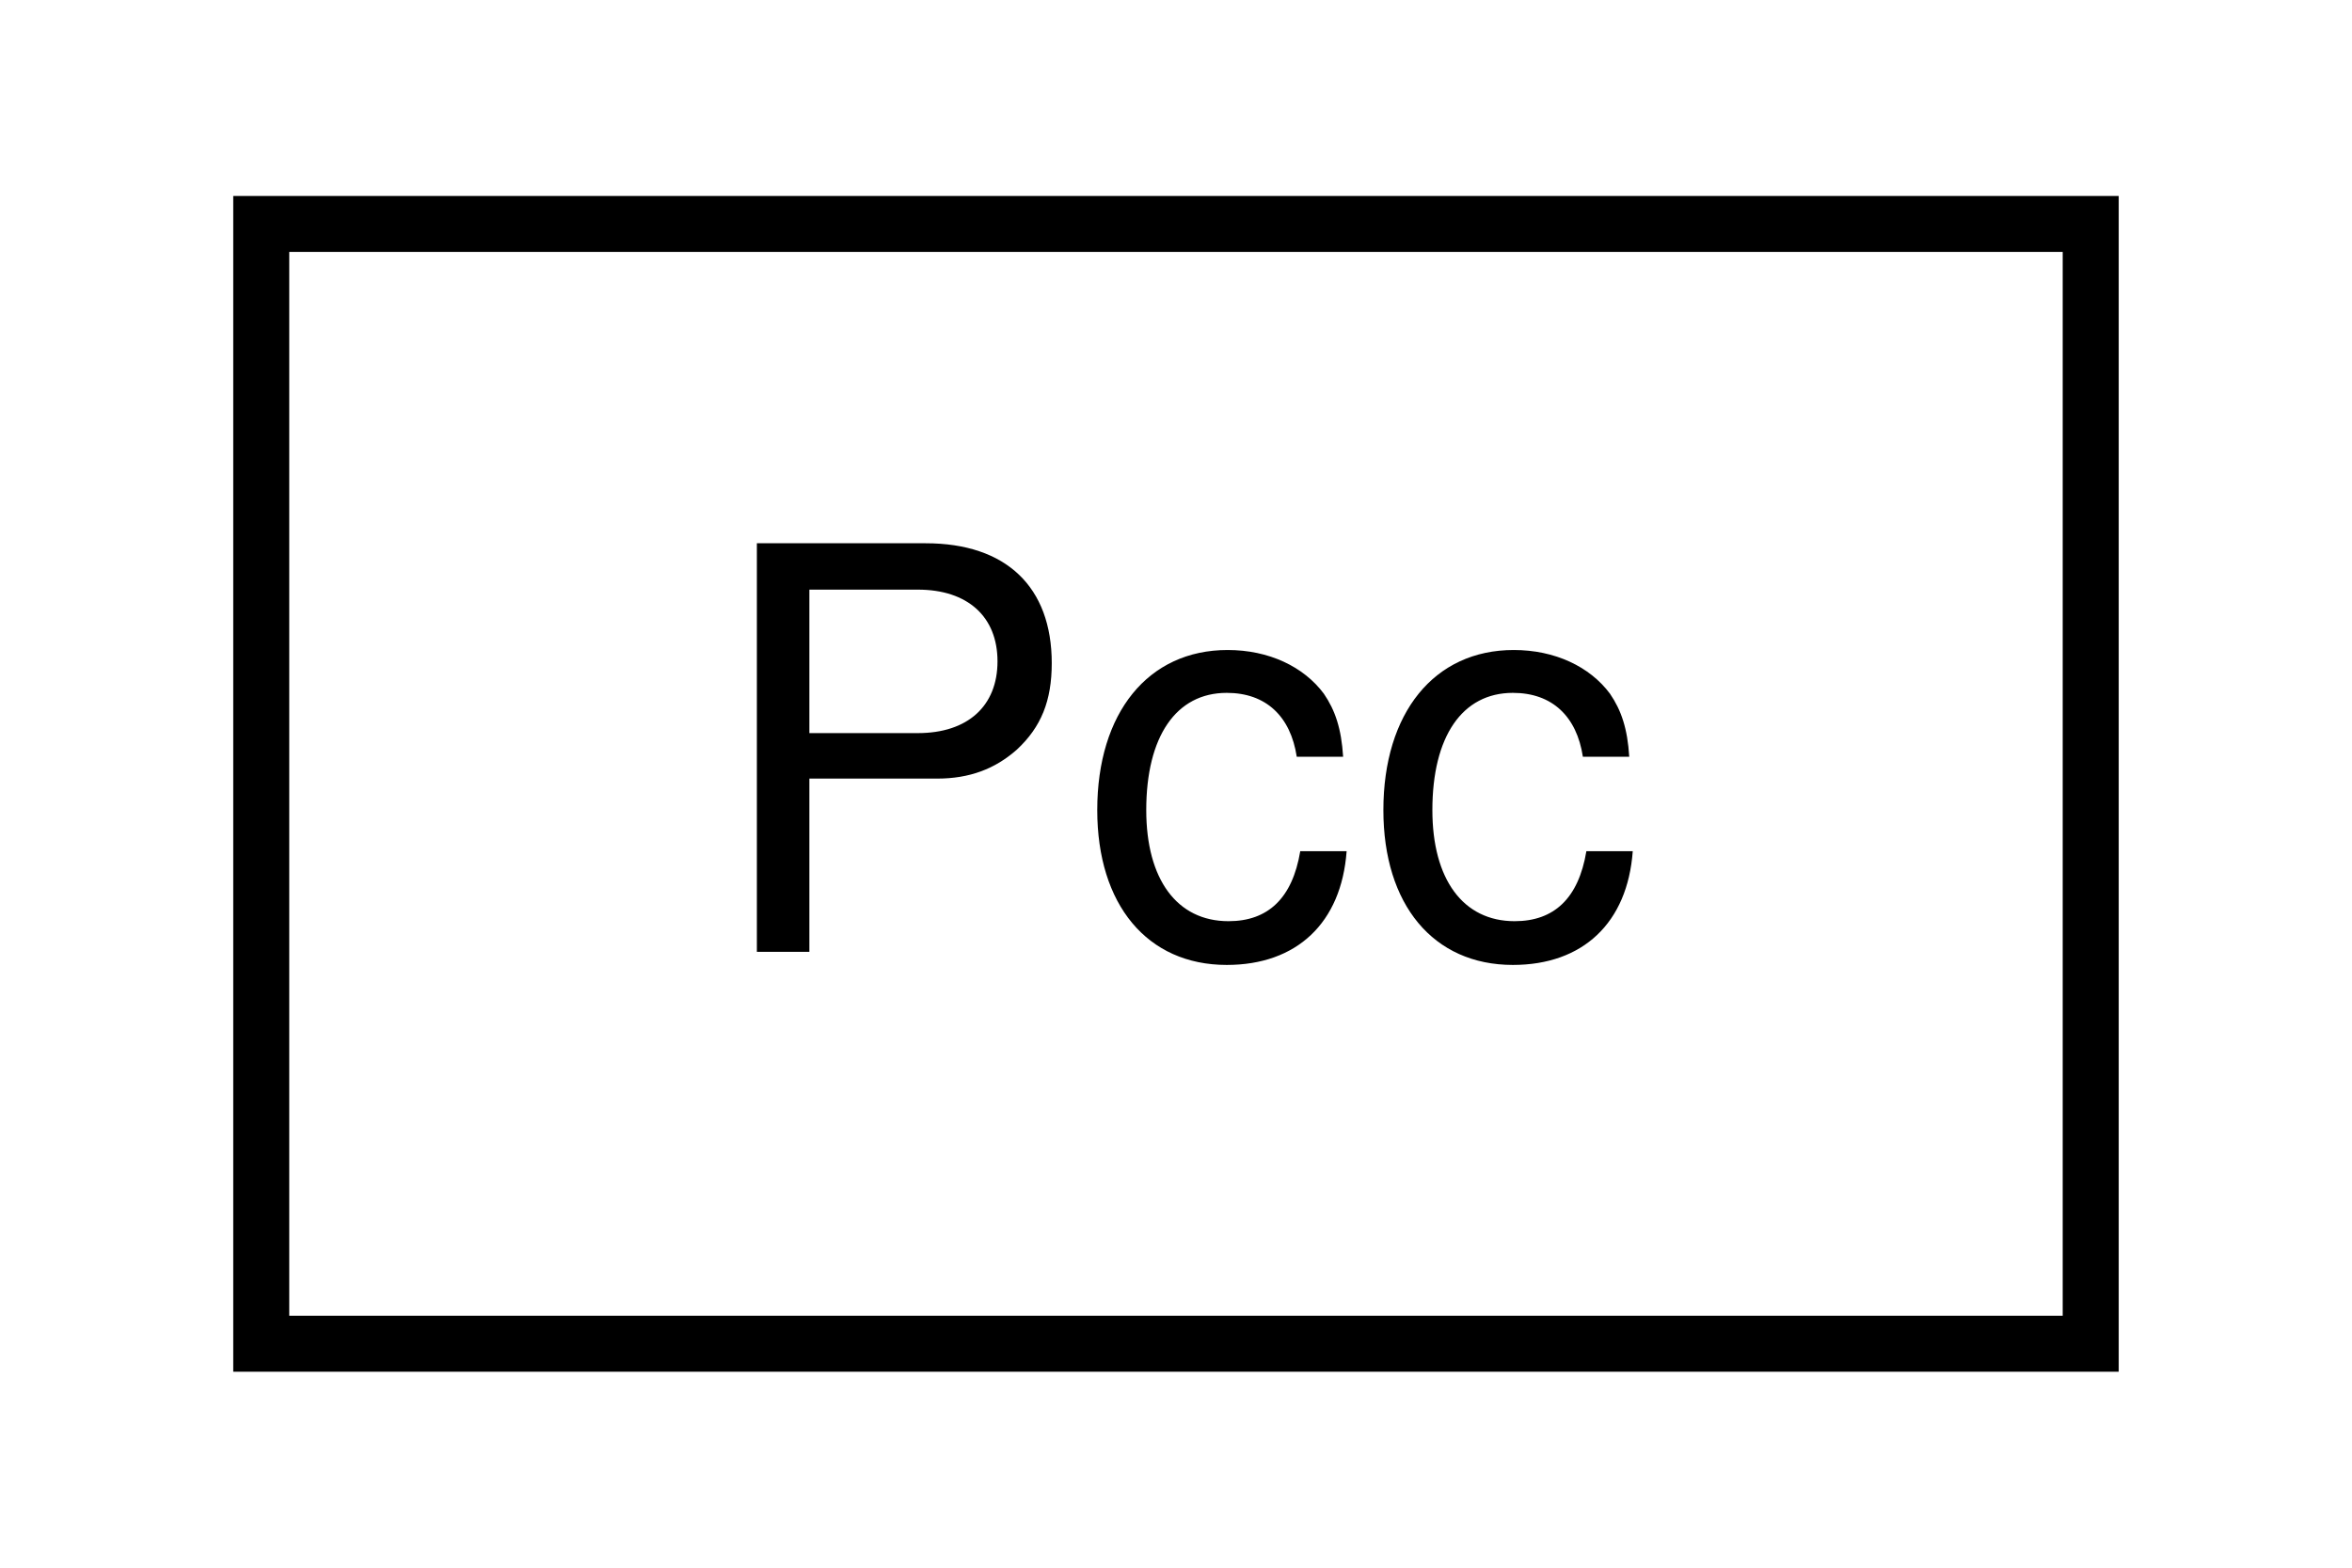
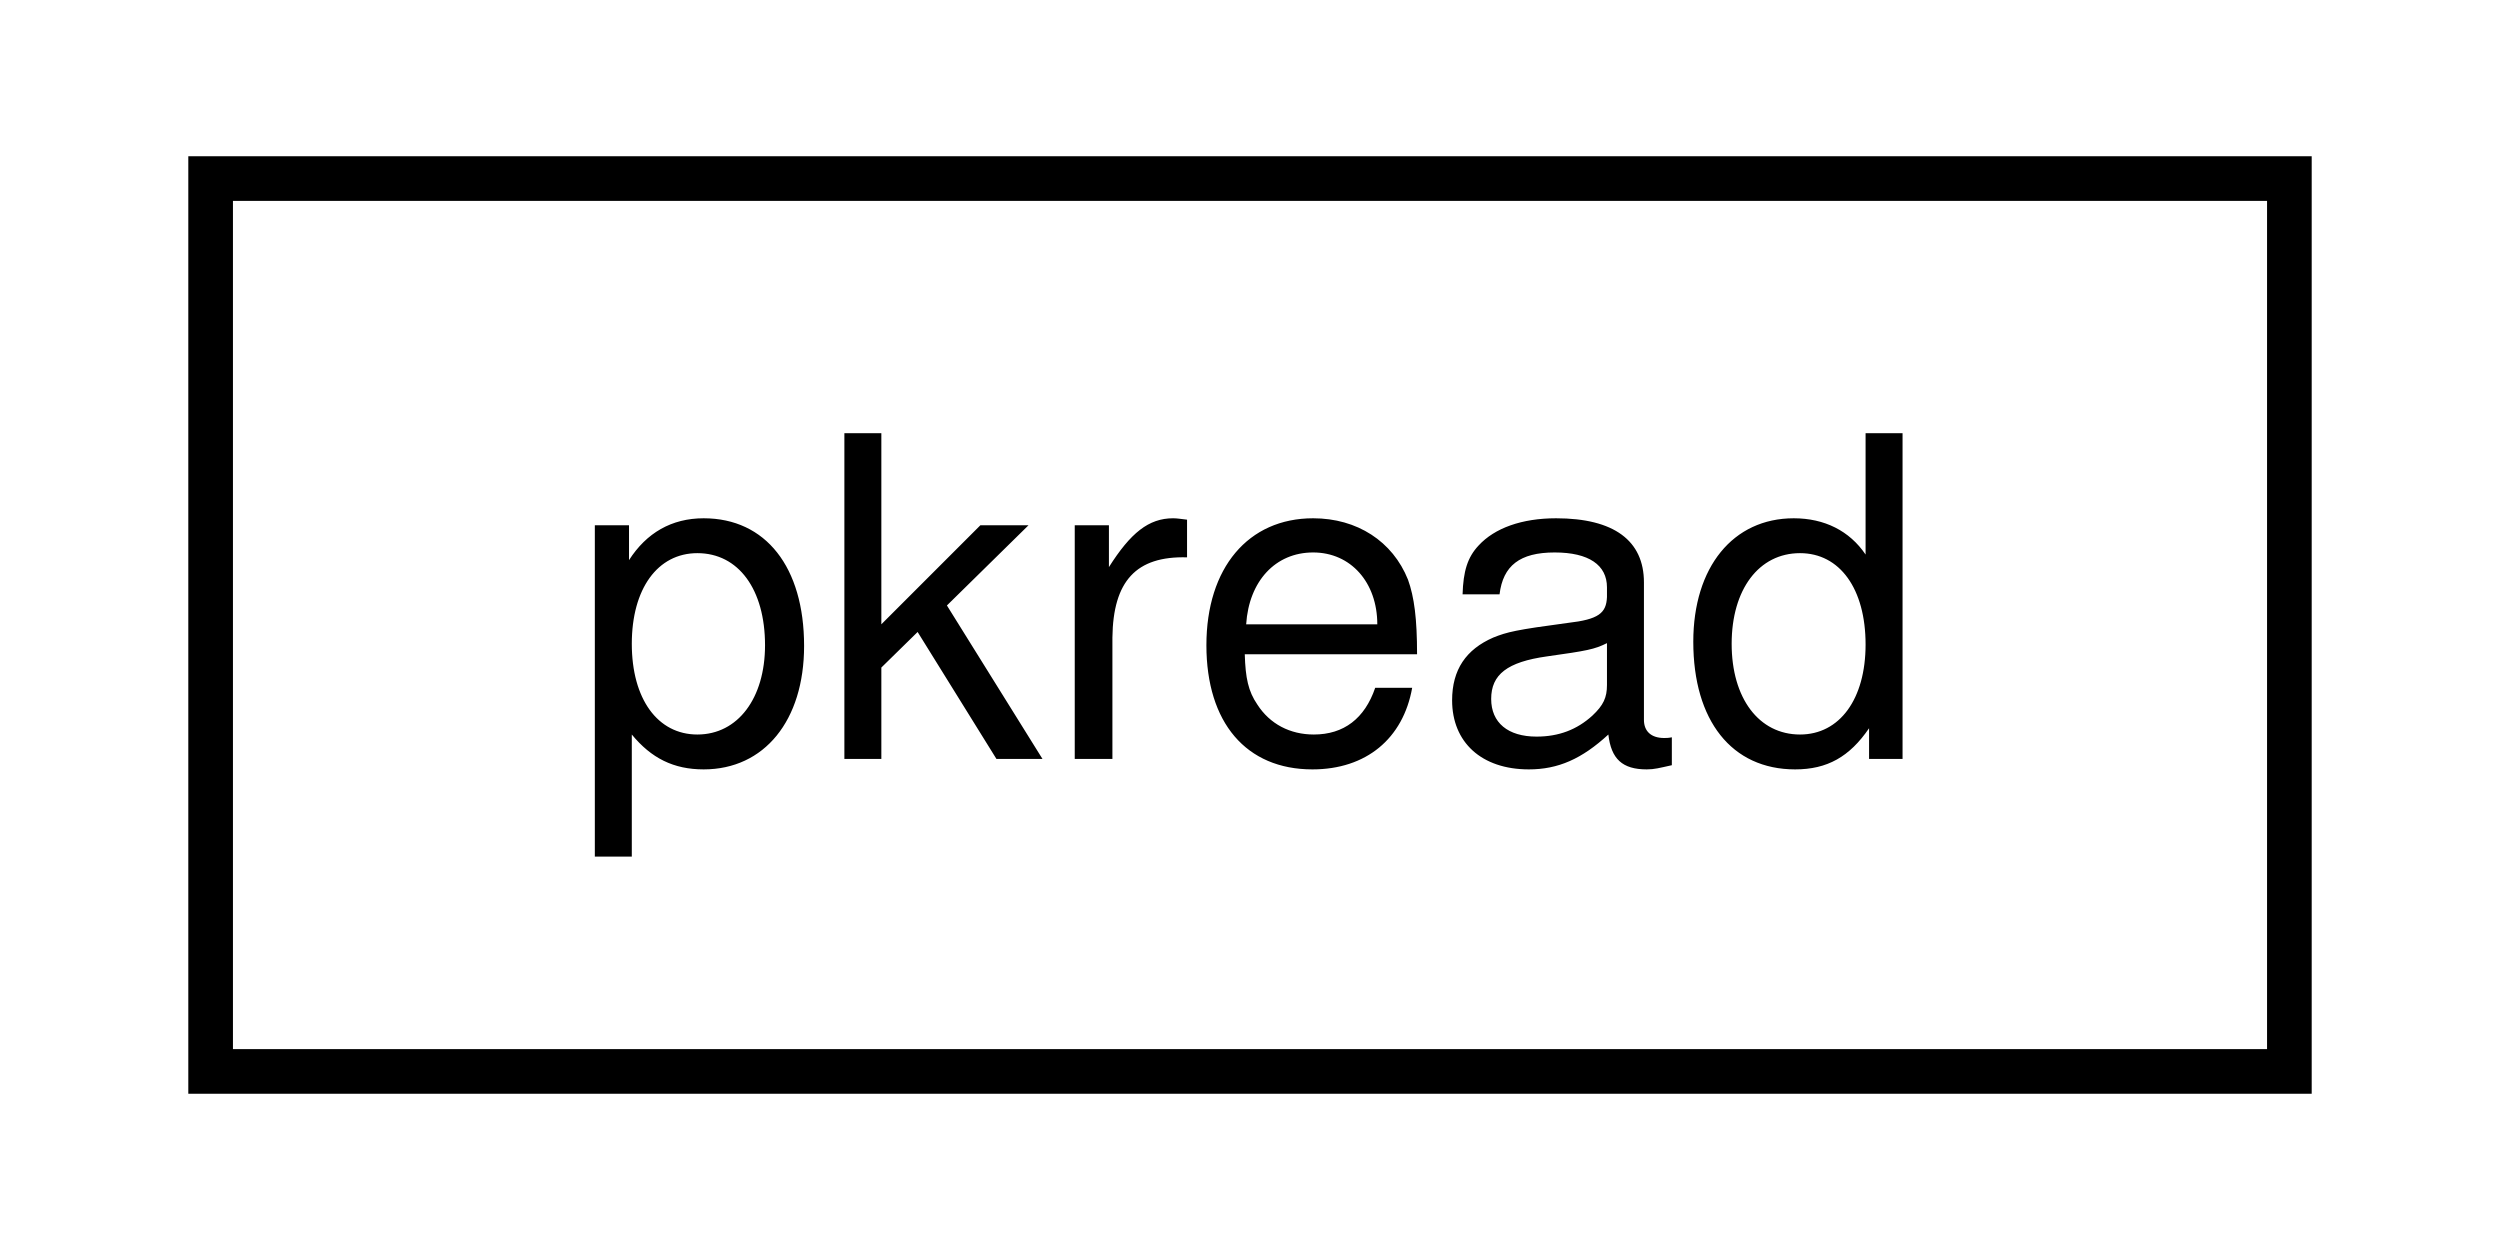
- <svg xmlns="http://www.w3.org/2000/svg" xmlns:xlink="http://www.w3.org/1999/xlink" width="42pt" height="28pt" viewBox="0.00 0.00 42.00 28.00">
+ <svg xmlns="http://www.w3.org/2000/svg" xmlns:xlink="http://www.w3.org/1999/xlink" width="56pt" height="28pt" viewBox="0.00 0.00 56.00 28.00">
  <g id="graph0" class="graph" transform="scale(1 1) rotate(0) translate(4 24)">
-     <polygon fill="white" stroke="white" points="-4,5 -4,-24 39,-24 39,5 -4,5" />
+     <polygon fill="white" stroke="white" points="-4,5 -4,-24 53,-24 53,5 -4,5" />
    <g id="node1" class="node">
      <g id="a_node1">
-         <a xlink:href="structPcc.html" target="_top" xlink:title="Pcc">
-           <polygon fill="white" stroke="black" points="0.665,-0 0.665,-20 33.334,-20 33.334,-0 0.665,-0" />
-           <text text-anchor="middle" x="17" y="-7" font-family="Helvetica,sans-Serif" font-size="10.00">Pcc</text>
+         <a xlink:href="structpkread.html" target="_top" xlink:title="pkread">
+           <polygon fill="white" stroke="black" points="0.718,-0 0.718,-20 47.282,-20 47.282,-0 0.718,-0" />
+           <text text-anchor="middle" x="24" y="-7" font-family="Helvetica,sans-Serif" font-size="10.00">pkread</text>
        </a>
      </g>
    </g>
  </g>
</svg>
